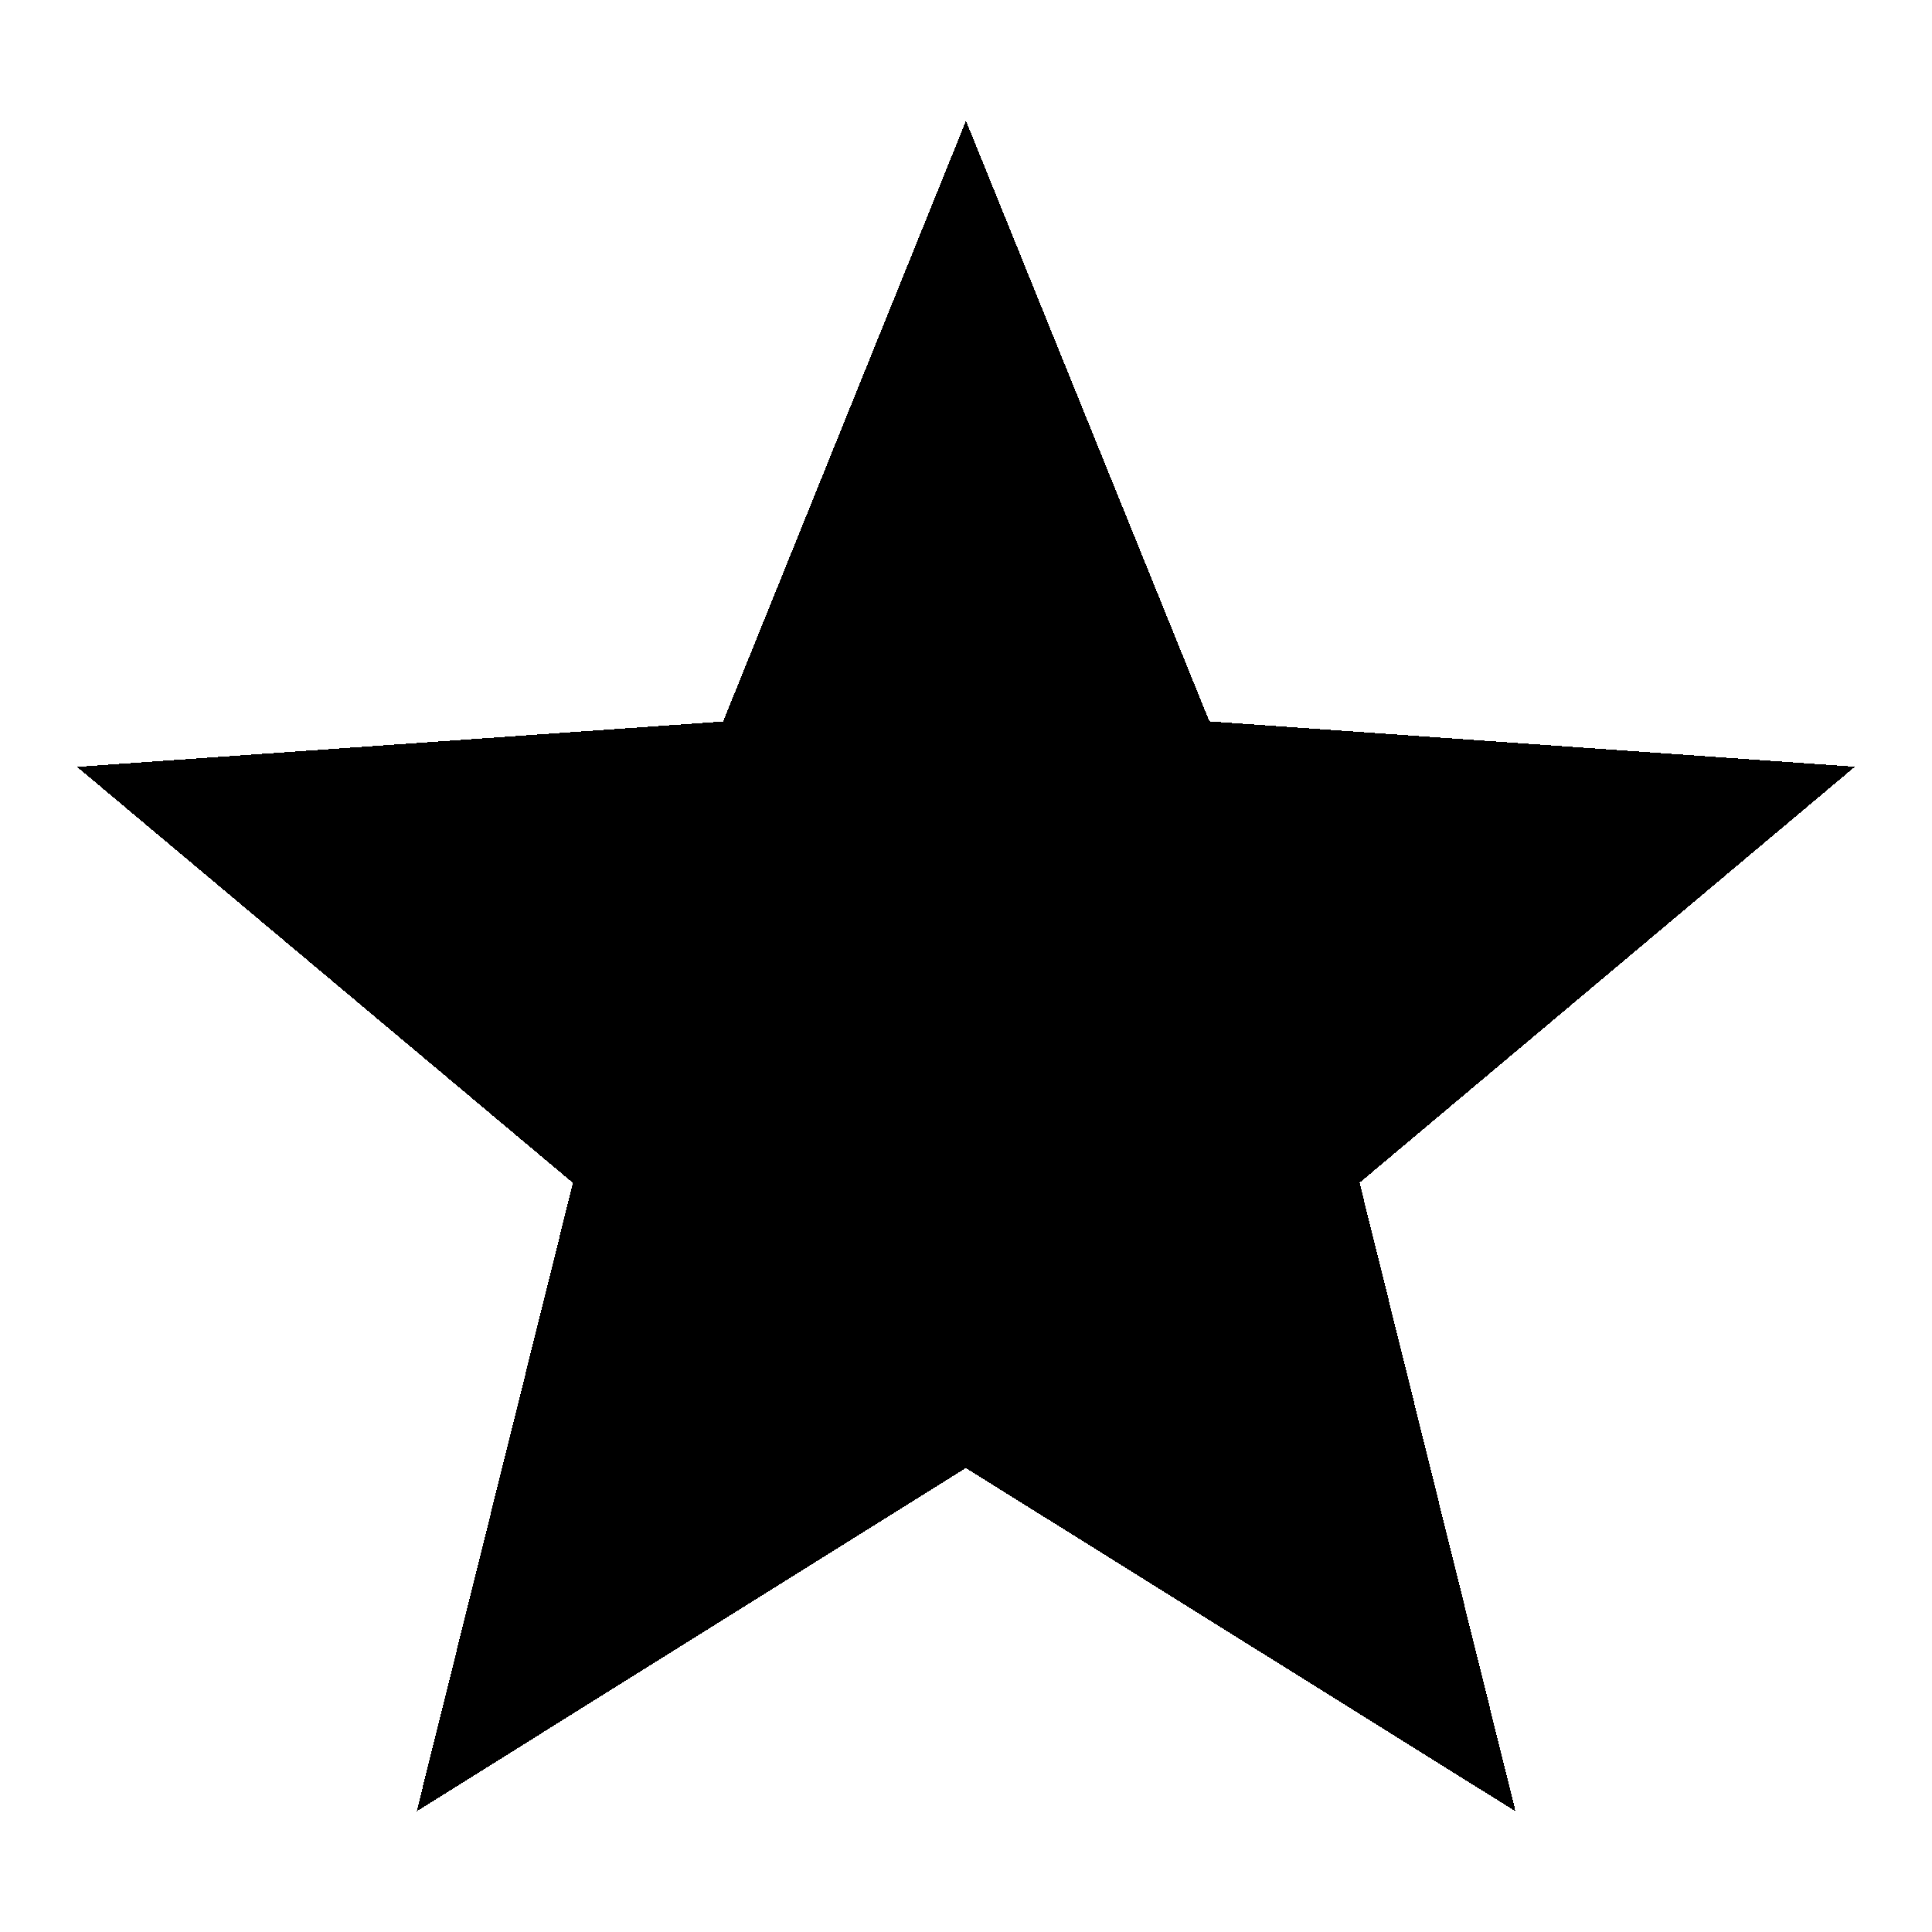
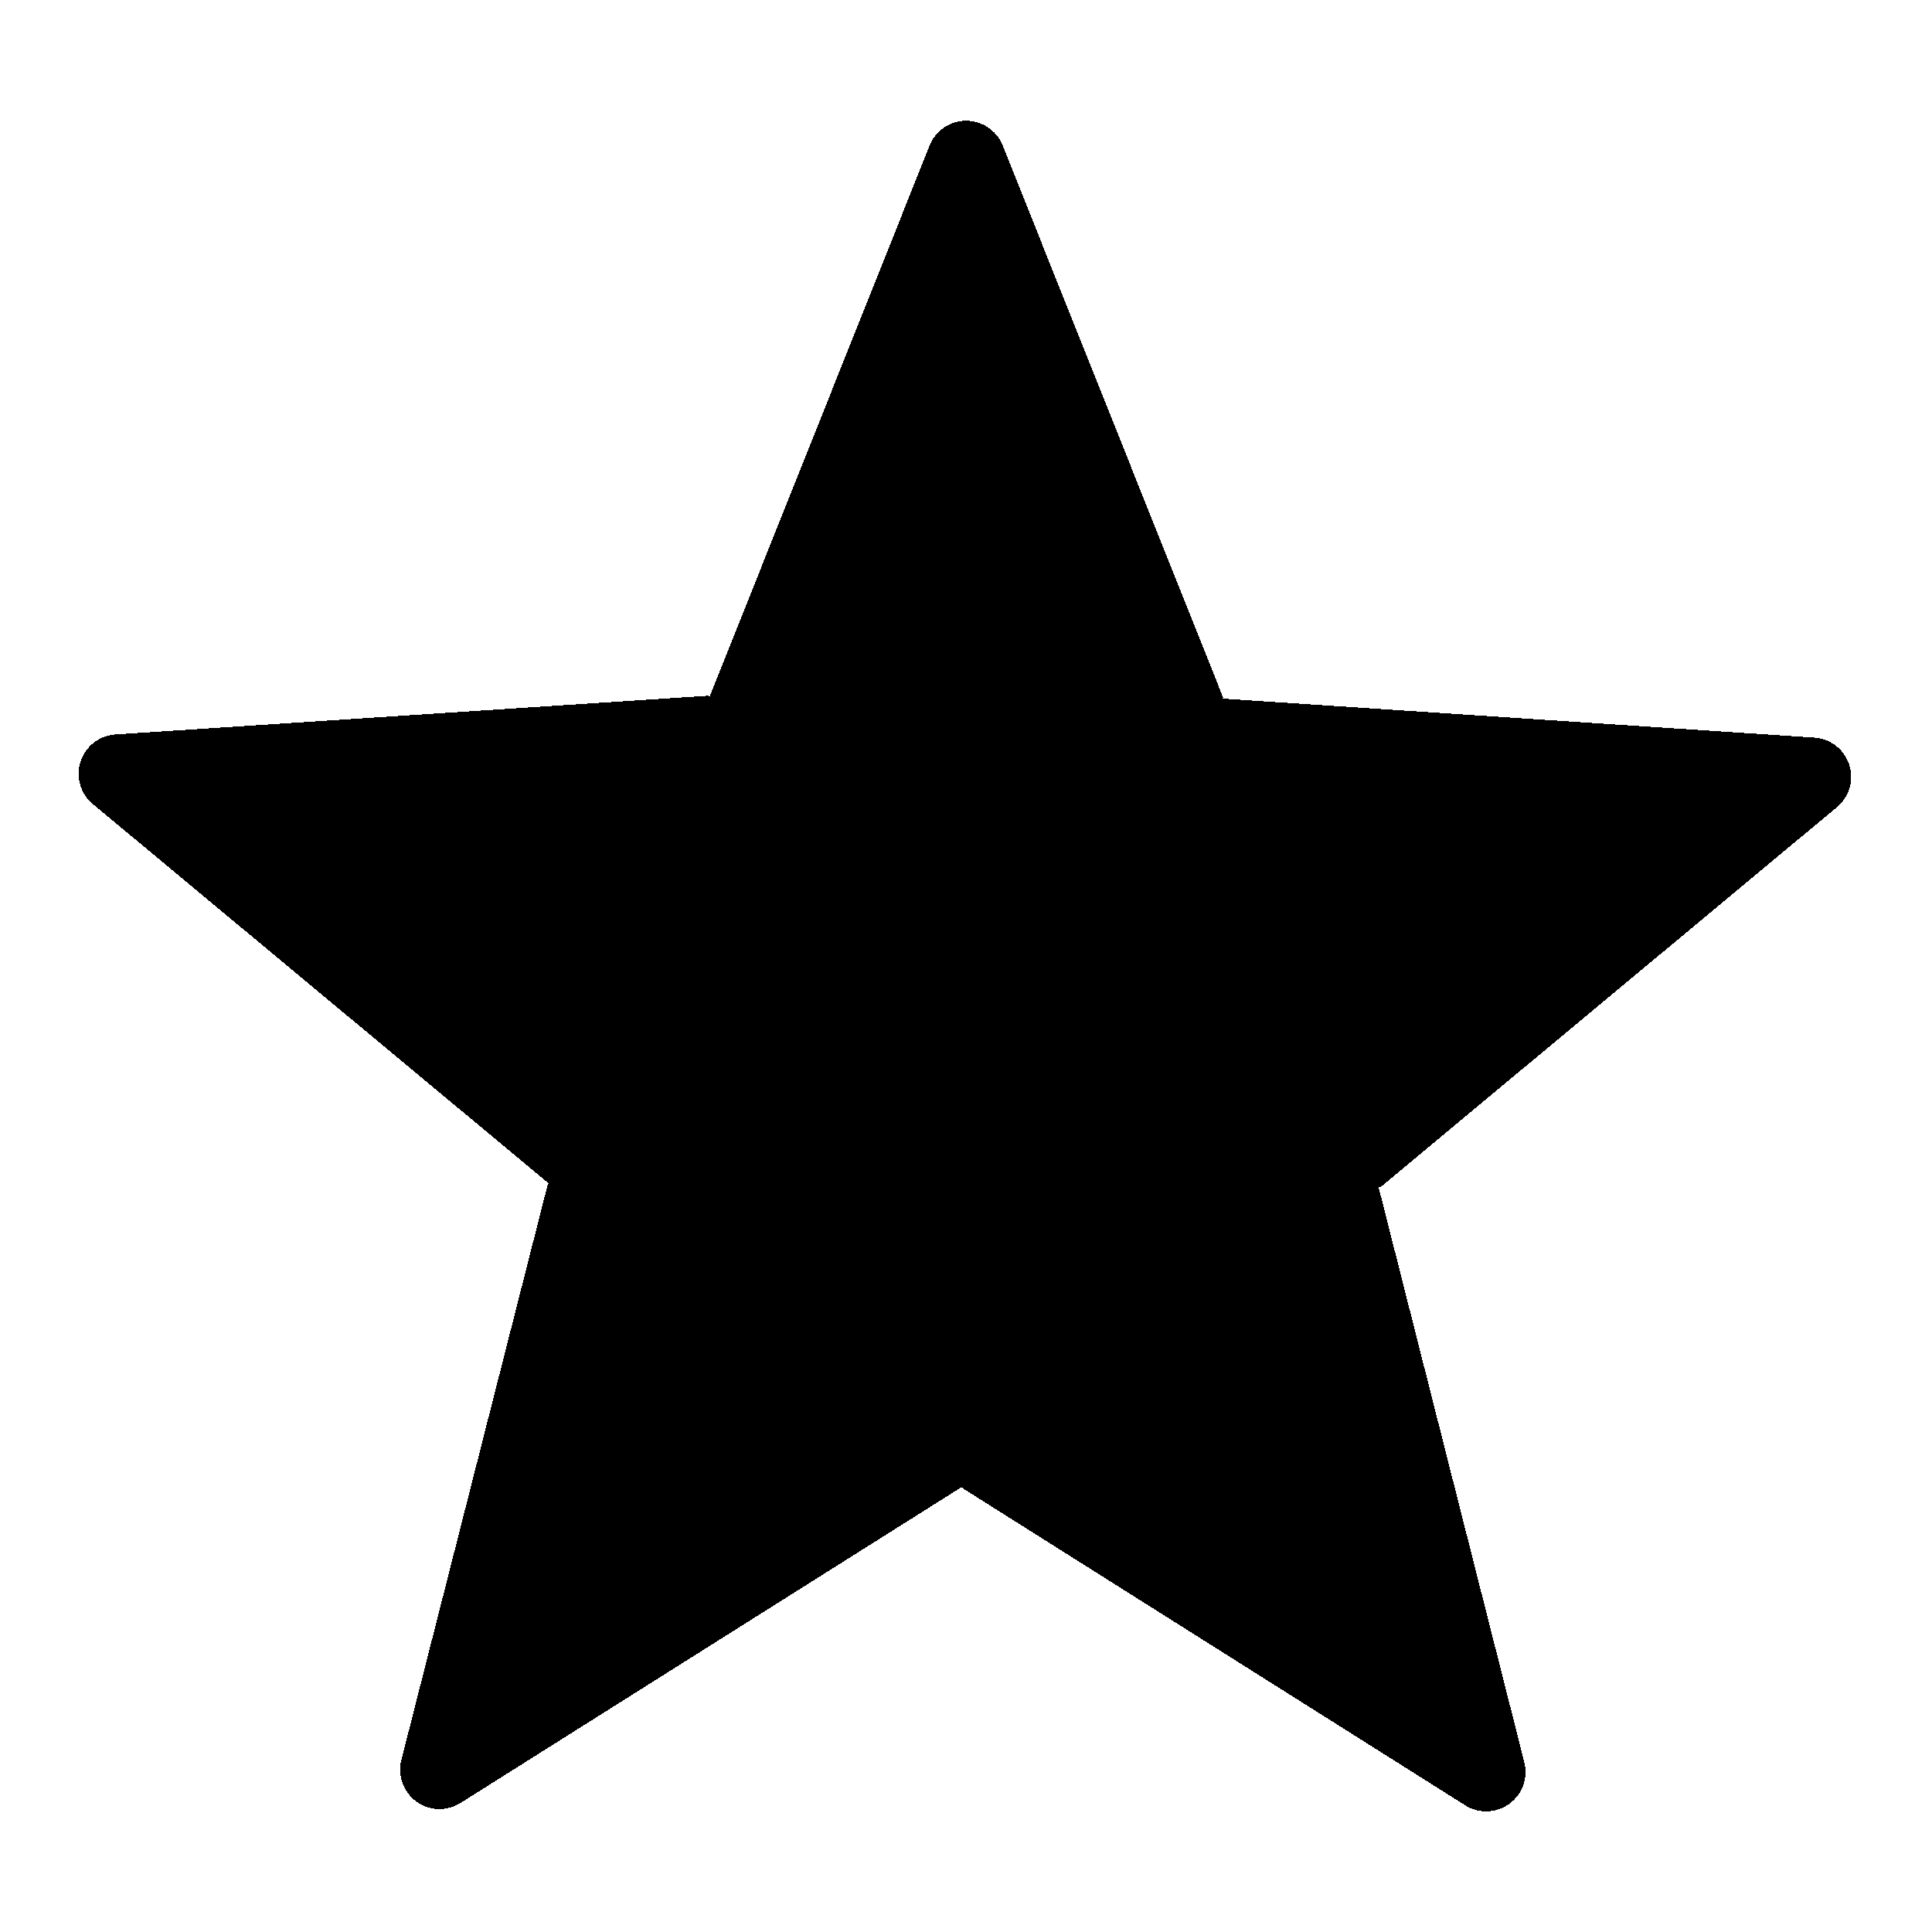
<svg xmlns="http://www.w3.org/2000/svg" xmlns:xlink="http://www.w3.org/1999/xlink" width="16" height="16" id="svg2" version="1.1" shape-rendering="crispEdges">
  <defs id="defs4">
    <linearGradient id="linearGradient5306">
      <stop style="stop-color:#ffffff;stop-opacity:0.099;" offset="0" id="stop5308" />
      <stop style="stop-color:#ffffff;stop-opacity:0;" offset="1" id="stop5310" />
    </linearGradient>
    <linearGradient id="linearGradient5290">
      <stop style="stop-color:#00ffff;stop-opacity:0.098;" offset="0" id="stop5292" />
      <stop id="stop6740" offset="0.5" style="stop-color:#00ff7f;stop-opacity:0.047;" />
      <stop style="stop-color:#00ff00;stop-opacity:0;" offset="1" id="stop5294" />
    </linearGradient>
    <linearGradient id="linearGradient5188">
      <stop style="stop-color:#64b5f6;stop-opacity:0.247;" offset="0" id="stop5198" />
      <stop style="stop-color:#64b5f6;stop-opacity:0;" offset="1" id="stop5192" />
    </linearGradient>
    <linearGradient id="linearGradient3975">
      <stop style="stop-color:#ff5555;stop-opacity:1;" offset="0" id="stop3977" />
    </linearGradient>
    <linearGradient id="linearGradient3969">
      <stop style="stop-color:#87cdde;stop-opacity:1;" offset="0" id="stop3971" />
    </linearGradient>
    <filter id="filter3945" x="0" y="6" width="1.2" style="color-interpolation-filters:sRGB">
      <feDiffuseLighting id="feDiffuseLighting3947" lighting-color="#fdfdfd" surfaceScale="121.495" diffuseConstant="28.448" />
    </filter>
    <filter id="filter3979" style="color-interpolation-filters:sRGB">
      <feFlood flood-opacity="0.2" flood-color="rgb(0,0,0)" result="flood" id="feFlood3981" />
      <feComposite in="flood" in2="SourceGraphic" operator="in" result="composite1" id="feComposite3983" />
      <feGaussianBlur stdDeviation="6" result="blur" id="feGaussianBlur3985" />
      <feOffset dx="0" dy="6" result="offset" id="feOffset3987" />
      <feComposite in="SourceGraphic" in2="offset" operator="over" result="fbSourceGraphic" id="feComposite3989" />
      <feColorMatrix result="fbSourceGraphicAlpha" in="fbSourceGraphic" values="0 0 0 -1 0 0 0 0 -1 0 0 0 0 -1 0 0 0 0 1 0" id="feColorMatrix3991" />
      <feFlood id="feFlood3993" flood-opacity="0.2" flood-color="rgb(0,0,0)" result="flood" in="fbSourceGraphic" />
      <feComposite id="feComposite3995" in2="fbSourceGraphic" in="flood" operator="in" result="composite1" />
      <feGaussianBlur id="feGaussianBlur3997" stdDeviation="6" result="blur" />
      <feOffset id="feOffset3999" dx="0" dy="6" result="offset" />
      <feComposite id="feComposite4001" in2="offset" in="fbSourceGraphic" operator="over" result="composite2" />
    </filter>
    <filter style="color-interpolation-filters:sRGB" id="filter3876">
      <feFlood flood-opacity="0.2" flood-color="rgb(0,0,0)" result="flood" id="feFlood3878" />
      <feComposite in="flood" in2="SourceGraphic" operator="in" result="composite1" id="feComposite3880" />
      <feGaussianBlur stdDeviation="6" result="blur" id="feGaussianBlur3882" />
      <feOffset dx="0" dy="6" result="offset" id="feOffset3884" />
      <feComposite in="SourceGraphic" in2="offset" operator="over" result="fbSourceGraphic" id="feComposite3886" />
      <feColorMatrix result="fbSourceGraphicAlpha" in="fbSourceGraphic" values="0 0 0 -1 0 0 0 0 -1 0 0 0 0 -1 0 0 0 0 1 0" id="feColorMatrix3888" />
      <feFlood id="feFlood3890" flood-opacity="0.397" flood-color="rgb(0,0,0)" result="flood" in="fbSourceGraphic" />
      <feComposite id="feComposite3892" in2="fbSourceGraphic" in="flood" operator="in" result="composite1" />
      <feGaussianBlur id="feGaussianBlur3894" stdDeviation="19.2" result="blur" />
      <feOffset id="feOffset3896" dx="0" dy="6" result="offset" />
      <feComposite id="feComposite3898" in2="offset" in="fbSourceGraphic" operator="over" result="fbSourceGraphic" />
      <feColorMatrix result="fbSourceGraphicAlpha" in="fbSourceGraphic" values="0 0 0 -1 0 0 0 0 -1 0 0 0 0 -1 0 0 0 0 1 0" id="feColorMatrix3900" />
      <feFlood id="feFlood3902" flood-opacity="0.8" flood-color="rgb(0,0,0)" result="flood" in="fbSourceGraphic" />
      <feComposite id="feComposite3904" in2="fbSourceGraphic" in="flood" operator="in" result="composite1" />
      <feGaussianBlur id="feGaussianBlur3906" stdDeviation="19.2" result="blur" />
      <feOffset id="feOffset3908" dx="0" dy="6" result="offset" />
      <feComposite id="feComposite3910" in2="offset" in="fbSourceGraphic" operator="over" result="fbSourceGraphic" />
      <feColorMatrix result="fbSourceGraphicAlpha" in="fbSourceGraphic" values="0 0 0 -1 0 0 0 0 -1 0 0 0 0 -1 0 0 0 0 1 0" id="feColorMatrix3912" />
      <feFlood id="feFlood3914" flood-opacity="0.8" flood-color="rgb(0,0,0)" result="flood" in="fbSourceGraphic" />
      <feComposite id="feComposite3916" in2="fbSourceGraphic" in="flood" operator="in" result="composite1" />
      <feGaussianBlur id="feGaussianBlur3918" stdDeviation="26.1" result="blur" />
      <feOffset id="feOffset3920" dx="0" dy="6" result="offset" />
      <feComposite id="feComposite3922" in2="offset" in="fbSourceGraphic" operator="over" result="fbSourceGraphic" />
      <feColorMatrix result="fbSourceGraphicAlpha" in="fbSourceGraphic" values="0 0 0 -1 0 0 0 0 -1 0 0 0 0 -1 0 0 0 0 1 0" id="feColorMatrix3924" />
      <feFlood id="feFlood3926" flood-opacity="0.8" flood-color="rgb(0,0,0)" result="flood" in="fbSourceGraphic" />
      <feComposite id="feComposite3928" in2="fbSourceGraphic" in="flood" operator="in" result="composite1" />
      <feGaussianBlur id="feGaussianBlur3930" stdDeviation="35.7" result="blur" />
      <feOffset id="feOffset3932" dx="0" dy="6" result="offset" />
      <feComposite id="feComposite3934" in2="offset" in="fbSourceGraphic" operator="over" result="fbSourceGraphic" />
      <feColorMatrix result="fbSourceGraphicAlpha" in="fbSourceGraphic" values="0 0 0 -1 0 0 0 0 -1 0 0 0 0 -1 0 0 0 0 1 0" id="feColorMatrix3936" />
      <feFlood id="feFlood3938" flood-opacity="0.8" flood-color="rgb(0,0,0)" result="flood" in="fbSourceGraphic" />
      <feComposite id="feComposite3940" in2="fbSourceGraphic" in="flood" operator="in" result="composite1" />
      <feGaussianBlur id="feGaussianBlur3942" stdDeviation="6" result="blur" />
      <feOffset id="feOffset3944" dx="0" dy="6" result="offset" />
      <feComposite id="feComposite3946" in2="offset" in="fbSourceGraphic" operator="over" result="fbSourceGraphic" />
      <feColorMatrix result="fbSourceGraphicAlpha" in="fbSourceGraphic" values="0 0 0 -1 0 0 0 0 -1 0 0 0 0 -1 0 0 0 0 1 0" id="feColorMatrix3948" />
      <feFlood id="feFlood3950" flood-opacity="0.8" flood-color="rgb(0,0,0)" result="flood" in="fbSourceGraphic" />
      <feComposite id="feComposite3952" in2="fbSourceGraphic" in="flood" operator="in" result="composite1" />
      <feGaussianBlur id="feGaussianBlur3954" stdDeviation="21.7" result="blur" />
      <feOffset id="feOffset3956" dx="0" dy="6" result="offset" />
      <feComposite id="feComposite3958" in2="offset" in="fbSourceGraphic" operator="over" result="fbSourceGraphic" />
      <feColorMatrix result="fbSourceGraphicAlpha" in="fbSourceGraphic" values="0 0 0 -1 0 0 0 0 -1 0 0 0 0 -1 0 0 0 0 1 0" id="feColorMatrix3960" />
      <feFlood id="feFlood3962" flood-opacity="0.8" flood-color="rgb(0,0,0)" result="flood" in="fbSourceGraphic" />
      <feComposite id="feComposite3964" in2="fbSourceGraphic" in="flood" operator="in" result="composite1" />
      <feGaussianBlur id="feGaussianBlur3966" stdDeviation="21.7" result="blur" />
      <feOffset id="feOffset3968" dx="0" dy="1.9" result="offset" />
      <feComposite id="feComposite3970" in2="offset" in="fbSourceGraphic" operator="over" result="fbSourceGraphic" />
      <feColorMatrix result="fbSourceGraphicAlpha" in="fbSourceGraphic" values="0 0 0 -1 0 0 0 0 -1 0 0 0 0 -1 0 0 0 0 1 0" id="feColorMatrix3972" />
      <feFlood id="feFlood3974" flood-opacity="0.8" flood-color="rgb(0,0,0)" result="flood" in="fbSourceGraphic" />
      <feComposite id="feComposite3976" in2="fbSourceGraphic" in="flood" operator="in" result="composite1" />
      <feGaussianBlur id="feGaussianBlur3978" stdDeviation="21.7" result="blur" />
      <feOffset id="feOffset3980" dx="3.6" dy="1.9" result="offset" />
      <feComposite id="feComposite3982" in2="offset" in="fbSourceGraphic" operator="over" result="fbSourceGraphic" />
      <feColorMatrix result="fbSourceGraphicAlpha" in="fbSourceGraphic" values="0 0 0 -1 0 0 0 0 -1 0 0 0 0 -1 0 0 0 0 1 0" id="feColorMatrix3984" />
      <feFlood id="feFlood3986" flood-opacity="0.8" flood-color="rgb(0,0,0)" result="flood" in="fbSourceGraphic" />
      <feComposite id="feComposite3988" in2="fbSourceGraphic" in="flood" operator="in" result="composite1" />
      <feGaussianBlur id="feGaussianBlur3990" stdDeviation="21.7" result="blur" />
      <feOffset id="feOffset3992" dx="9.6" dy="1.9" result="offset" />
      <feComposite id="feComposite3994" in2="offset" in="fbSourceGraphic" operator="over" result="fbSourceGraphic" />
      <feColorMatrix result="fbSourceGraphicAlpha" in="fbSourceGraphic" values="0 0 0 -1 0 0 0 0 -1 0 0 0 0 -1 0 0 0 0 1 0" id="feColorMatrix3996" />
      <feFlood id="feFlood3998" flood-opacity="0.8" flood-color="rgb(0,0,0)" result="flood" in="fbSourceGraphic" />
      <feComposite id="feComposite4000" in2="fbSourceGraphic" in="flood" operator="in" result="composite1" />
      <feGaussianBlur id="feGaussianBlur4002" stdDeviation="21.7" result="blur" />
      <feOffset id="feOffset4004" dx="1.2" dy="1.9" result="offset" />
      <feComposite id="feComposite4006" in2="offset" in="fbSourceGraphic" operator="over" result="fbSourceGraphic" />
      <feColorMatrix result="fbSourceGraphicAlpha" in="fbSourceGraphic" values="0 0 0 -1 0 0 0 0 -1 0 0 0 0 -1 0 0 0 0 1 0" id="feColorMatrix4008" />
      <feFlood id="feFlood4010" flood-opacity="0.8" flood-color="rgb(0,0,0)" result="flood" in="fbSourceGraphic" />
      <feComposite id="feComposite4012" in2="fbSourceGraphic" in="flood" operator="in" result="composite1" />
      <feGaussianBlur id="feGaussianBlur4014" stdDeviation="21.7" result="blur" />
      <feOffset id="feOffset4016" dx="-1.4" dy="1.9" result="offset" />
      <feComposite id="feComposite4018" in2="offset" in="fbSourceGraphic" operator="over" result="fbSourceGraphic" />
      <feColorMatrix result="fbSourceGraphicAlpha" in="fbSourceGraphic" values="0 0 0 -1 0 0 0 0 -1 0 0 0 0 -1 0 0 0 0 1 0" id="feColorMatrix4020" />
      <feFlood id="feFlood4022" flood-opacity="0.8" flood-color="rgb(0,0,0)" result="flood" in="fbSourceGraphic" />
      <feComposite id="feComposite4024" in2="fbSourceGraphic" in="flood" operator="in" result="composite1" />
      <feGaussianBlur id="feGaussianBlur4026" stdDeviation="21.7" result="blur" />
      <feOffset id="feOffset4028" dx="0.3" dy="1.9" result="offset" />
      <feComposite id="feComposite4030" in2="offset" in="fbSourceGraphic" operator="over" result="fbSourceGraphic" />
      <feColorMatrix result="fbSourceGraphicAlpha" in="fbSourceGraphic" values="0 0 0 -1 0 0 0 0 -1 0 0 0 0 -1 0 0 0 0 1 0" id="feColorMatrix4032" />
      <feFlood id="feFlood4034" flood-opacity="0.8" flood-color="rgb(0,0,0)" result="flood" in="fbSourceGraphic" />
      <feComposite id="feComposite4036" in2="fbSourceGraphic" in="flood" operator="in" result="composite1" />
      <feGaussianBlur id="feGaussianBlur4038" stdDeviation="21.7" result="blur" />
      <feOffset id="feOffset4040" dx="-8.04912e-16" dy="1.9" result="offset" />
      <feComposite id="feComposite4042" in2="offset" in="fbSourceGraphic" operator="over" result="fbSourceGraphic" />
      <feColorMatrix result="fbSourceGraphicAlpha" in="fbSourceGraphic" values="0 0 0 -1 0 0 0 0 -1 0 0 0 0 -1 0 0 0 0 1 0" id="feColorMatrix4044" />
      <feFlood id="feFlood4046" flood-opacity="0.8" flood-color="rgb(0,0,0)" result="flood" in="fbSourceGraphic" />
      <feComposite id="feComposite4048" in2="fbSourceGraphic" in="flood" operator="in" result="composite1" />
      <feGaussianBlur id="feGaussianBlur4050" stdDeviation="21.7" result="blur" />
      <feOffset id="feOffset4052" dx="-8.04912e-16" dy="3.6" result="offset" />
      <feComposite id="feComposite4054" in2="offset" in="fbSourceGraphic" operator="over" result="fbSourceGraphic" />
      <feColorMatrix result="fbSourceGraphicAlpha" in="fbSourceGraphic" values="0 0 0 -1 0 0 0 0 -1 0 0 0 0 -1 0 0 0 0 1 0" id="feColorMatrix4056" />
      <feFlood id="feFlood4058" flood-opacity="0.8" flood-color="rgb(0,0,0)" result="flood" in="fbSourceGraphic" />
      <feComposite id="feComposite4060" in2="fbSourceGraphic" in="flood" operator="in" result="composite1" />
      <feGaussianBlur id="feGaussianBlur4062" stdDeviation="6" result="blur" />
      <feOffset id="feOffset4064" dx="-8.04912e-16" dy="3.6" result="offset" />
      <feComposite id="feComposite4066" in2="offset" in="fbSourceGraphic" operator="over" result="fbSourceGraphic" />
      <feColorMatrix result="fbSourceGraphicAlpha" in="fbSourceGraphic" values="0 0 0 -1 0 0 0 0 -1 0 0 0 0 -1 0 0 0 0 1 0" id="feColorMatrix4080" />
      <feFlood id="feFlood4082" flood-opacity="0.8" flood-color="rgb(0,0,0)" result="flood" in="fbSourceGraphic" />
      <feComposite id="feComposite4084" in2="fbSourceGraphic" in="flood" operator="in" result="composite1" />
      <feGaussianBlur id="feGaussianBlur4086" stdDeviation="6" result="blur" />
      <feOffset id="feOffset4088" dx="-8.04912e-16" dy="3.6" result="offset" />
      <feComposite id="feComposite4090" in2="offset" in="fbSourceGraphic" operator="over" result="fbSourceGraphic" />
      <feColorMatrix result="fbSourceGraphicAlpha" in="fbSourceGraphic" values="0 0 0 -1 0 0 0 0 -1 0 0 0 0 -1 0 0 0 0 1 0" id="feColorMatrix4092" />
      <feFlood id="feFlood4094" flood-opacity="0.8" flood-color="rgb(0,0,0)" result="flood" in="fbSourceGraphic" />
      <feComposite id="feComposite4096" in2="fbSourceGraphic" in="flood" operator="in" result="composite1" />
      <feGaussianBlur id="feGaussianBlur4098" stdDeviation="6" result="blur" />
      <feOffset id="feOffset4100" dx="-8.04912e-16" dy="7.7" result="offset" />
      <feComposite id="feComposite4102" in2="offset" in="fbSourceGraphic" operator="over" result="fbSourceGraphic" />
      <feColorMatrix result="fbSourceGraphicAlpha" in="fbSourceGraphic" values="0 0 0 -1 0 0 0 0 -1 0 0 0 0 -1 0 0 0 0 1 0" id="feColorMatrix4104" />
      <feFlood id="feFlood4106" flood-opacity="0.8" flood-color="rgb(0,0,0)" result="flood" in="fbSourceGraphic" />
      <feComposite id="feComposite4108" in2="fbSourceGraphic" in="flood" operator="in" result="composite1" />
      <feGaussianBlur id="feGaussianBlur4110" stdDeviation="6" result="blur" />
      <feOffset id="feOffset4112" dx="-8.04912e-16" dy="11.6" result="offset" />
      <feComposite id="feComposite4114" in2="offset" in="fbSourceGraphic" operator="over" result="fbSourceGraphic" />
      <feColorMatrix result="fbSourceGraphicAlpha" in="fbSourceGraphic" values="0 0 0 -1 0 0 0 0 -1 0 0 0 0 -1 0 0 0 0 1 0" id="feColorMatrix4116" />
      <feFlood id="feFlood4118" flood-opacity="0.5" flood-color="rgb(0,0,0)" result="flood" in="fbSourceGraphic" />
      <feComposite id="feComposite4120" in2="fbSourceGraphic" in="flood" operator="in" result="composite1" />
      <feGaussianBlur id="feGaussianBlur4122" stdDeviation="6" result="blur" />
      <feOffset id="feOffset4124" dx="-8.04912e-16" dy="11.6" result="offset" />
      <feComposite id="feComposite4126" in2="offset" in="fbSourceGraphic" operator="over" result="fbSourceGraphic" />
      <feColorMatrix result="fbSourceGraphicAlpha" in="fbSourceGraphic" values="0 0 0 -1 0 0 0 0 -1 0 0 0 0 -1 0 0 0 0 1 0" id="feColorMatrix4128" />
      <feFlood id="feFlood4130" flood-opacity="0.3" flood-color="rgb(0,0,0)" result="flood" in="fbSourceGraphic" />
      <feComposite id="feComposite4132" in2="fbSourceGraphic" in="flood" operator="in" result="composite1" />
      <feGaussianBlur id="feGaussianBlur4134" stdDeviation="6" result="blur" />
      <feOffset id="feOffset4136" dx="-8.04912e-16" dy="11.6" result="offset" />
      <feComposite id="feComposite4138" in2="offset" in="fbSourceGraphic" operator="over" result="fbSourceGraphic" />
      <feColorMatrix result="fbSourceGraphicAlpha" in="fbSourceGraphic" values="0 0 0 -1 0 0 0 0 -1 0 0 0 0 -1 0 0 0 0 1 0" id="feColorMatrix4140" />
      <feFlood id="feFlood4142" flood-opacity="0.2" flood-color="rgb(0,0,0)" result="flood" in="fbSourceGraphic" />
      <feComposite id="feComposite4144" in2="fbSourceGraphic" in="flood" operator="in" result="composite1" />
      <feGaussianBlur id="feGaussianBlur4146" stdDeviation="6" result="blur" />
      <feOffset id="feOffset4148" dx="-8.04912e-16" dy="11.6" result="offset" />
      <feComposite id="feComposite4150" in2="offset" in="fbSourceGraphic" operator="over" result="fbSourceGraphic" />
      <feColorMatrix result="fbSourceGraphicAlpha" in="fbSourceGraphic" values="0 0 0 -1 0 0 0 0 -1 0 0 0 0 -1 0 0 0 0 1 0" id="feColorMatrix4152" />
      <feFlood id="feFlood4154" flood-opacity="0.2" flood-color="rgb(0,0,0)" result="flood" in="fbSourceGraphic" />
      <feComposite id="feComposite4156" in2="fbSourceGraphic" in="flood" operator="in" result="composite1" />
      <feGaussianBlur id="feGaussianBlur4158" stdDeviation="6" result="blur" />
      <feOffset id="feOffset4160" dx="-8.04912e-16" dy="11.6" result="offset" />
      <feComposite id="feComposite4162" in2="offset" in="fbSourceGraphic" operator="over" result="fbSourceGraphic" />
      <feColorMatrix result="fbSourceGraphicAlpha" in="fbSourceGraphic" values="0 0 0 -1 0 0 0 0 -1 0 0 0 0 -1 0 0 0 0 1 0" id="feColorMatrix4164" />
      <feFlood id="feFlood4166" flood-opacity="0.2" flood-color="rgb(0,0,0)" result="flood" in="fbSourceGraphic" />
      <feComposite id="feComposite4168" in2="fbSourceGraphic" in="flood" operator="in" result="composite1" />
      <feGaussianBlur id="feGaussianBlur4170" stdDeviation="6" result="blur" />
      <feOffset id="feOffset4172" dx="-8.04912e-16" dy="6" result="offset" />
      <feComposite id="feComposite4174" in2="offset" in="fbSourceGraphic" operator="over" result="composite2" />
    </filter>
    <filter id="filter4522" style="color-interpolation-filters:sRGB">
      <feGaussianBlur stdDeviation="3" id="feGaussianBlur4524" />
      <feColorMatrix result="fbSourceGraphic" values="1 0 0 0 0 0 1 0 0 0 0 0 1 0 0 0 0 0 6 -2.5 " id="feColorMatrix4526" />
    </filter>
    <filter id="filter4576" style="color-interpolation-filters:sRGB">
      <feGaussianBlur stdDeviation="3" id="feGaussianBlur4578" />
      <feColorMatrix result="fbSourceGraphic" values="1 0 0 0 0 0 1 0 0 0 0 0 1 0 0 0 0 0 6 -2.5 " id="feColorMatrix4580" />
    </filter>
    <filter id="filter4576-0" style="color-interpolation-filters:sRGB">
      <feGaussianBlur stdDeviation="3" id="feGaussianBlur4578-8" />
      <feColorMatrix result="fbSourceGraphic" values="1 0 0 0 0 0 1 0 0 0 0 0 1 0 0 0 0 0 6 -2.5 " id="feColorMatrix4580-0" />
    </filter>
    <filter id="filter4576-0-0" style="color-interpolation-filters:sRGB">
      <feGaussianBlur stdDeviation="3" id="feGaussianBlur4578-8-5" />
      <feColorMatrix result="fbSourceGraphic" values="1 0 0 0 0 0 1 0 0 0 0 0 1 0 0 0 0 0 6 -2.5 " id="feColorMatrix4580-0-2" />
    </filter>
    <filter id="filter4576-0-0-4" style="color-interpolation-filters:sRGB">
      <feGaussianBlur stdDeviation="3" id="feGaussianBlur4578-8-5-2" />
      <feColorMatrix result="fbSourceGraphic" values="1 0 0 0 0 0 1 0 0 0 0 0 1 0 0 0 0 0 6 -2.5 " id="feColorMatrix4580-0-2-7" />
    </filter>
    <radialGradient xlink:href="#linearGradient5306" id="radialGradient5296" cx="9" cy="1032.112" fx="9" fy="1032.112" r="10.125" gradientUnits="userSpaceOnUse" gradientTransform="matrix(1.944444,0,0,1.944447,-13.5625,-977.5881)" />
    <linearGradient xlink:href="#linearGradient5306" id="linearGradient5312" x1="-15.75" y1="1029.3" x2="23.625" y2="1029.3" gradientUnits="userSpaceOnUse" />
    <linearGradient id="linearGradient3783-1">
      <stop id="stop3785-2" offset="0" style="stop-color:#1e94d3;stop-opacity:1;" />
      <stop style="stop-color:#1e94d3;stop-opacity:1;" offset="1" id="stop3803-6" />
    </linearGradient>
    <linearGradient gradientUnits="userSpaceOnUse" y2="50" x2="30" y1="90" x1="-10" id="linearGradient3827-7" xlink:href="#linearGradient3783-1" />
    <linearGradient gradientUnits="userSpaceOnUse" y2="50" x2="30" y1="90" x1="-10" id="linearGradient3827" xlink:href="#linearGradient3783" />
    <linearGradient id="linearGradient3783">
      <stop id="stop3785" offset="0" style="stop-color:#1e94d3;stop-opacity:1;" />
      <stop style="stop-color:#1e94d3;stop-opacity:1;" offset="1" id="stop3803" />
    </linearGradient>
    <linearGradient id="linearGradient3821">
      <stop id="stop3823" offset="0" style="stop-color:#37aee2;stop-opacity:1;" />
      <stop id="stop3825" offset="1" style="stop-color:#1e96c8;stop-opacity:1;" />
    </linearGradient>
    <linearGradient id="linearGradient3829">
      <stop style="stop-color:#1f96d4;stop-opacity:1;" offset="0" id="stop3831" />
      <stop style="stop-color:#37aee2;stop-opacity:1;" offset="1" id="stop3833" />
    </linearGradient>
    <linearGradient id="linearGradient3877">
      <stop id="stop3879" offset="0" style="stop-color:#eff7fc;stop-opacity:1;" />
      <stop id="stop3881" offset="1" style="stop-color:#ffffff;stop-opacity:1;" />
    </linearGradient>
    <linearGradient id="linearGradient3689">
      <stop id="stop3691" offset="0" style="stop-color:#f68000;stop-opacity:1;" />
      <stop id="stop3693" offset="1" style="stop-color:#fd9800;stop-opacity:1;" />
    </linearGradient>
    <linearGradient id="linearGradient3675">
      <stop id="stop3677" offset="0" style="stop-color:#ffb900;stop-opacity:1;" />
      <stop id="stop3679" offset="1" style="stop-color:#ffd76b;stop-opacity:1;" />
    </linearGradient>
    <linearGradient y2="463.262" x2="412.23" y1="461.921" x1="-113.893" gradientUnits="userSpaceOnUse" id="linearGradient3840" xlink:href="#linearGradient3675" />
    <linearGradient id="linearGradient3634">
      <stop style="stop-color:#7a8288;stop-opacity:1;" offset="0" id="stop3636" />
      <stop id="stop3638" offset="0.076" style="stop-color:#9fa3a7;stop-opacity:1;" />
      <stop style="stop-color:#7d858b;stop-opacity:1;" offset="1" id="stop3640" />
    </linearGradient>
    <linearGradient y2="12.703" x2="151.346" y1="-0.642" x1="107.209" gradientTransform="matrix(0.2822222,0,0,0.2822222,-0.1398399,-0.01181449)" gradientUnits="userSpaceOnUse" id="linearGradient3838" xlink:href="#linearGradient3634" />
    <linearGradient id="linearGradient3712">
      <stop id="stop3714" offset="0" style="stop-color:#a1abb2;stop-opacity:1;" />
      <stop style="stop-color:#eaeced;stop-opacity:1;" offset="0.148" id="stop3720" />
      <stop id="stop3716" offset="1" style="stop-color:#c6ccd0;stop-opacity:1;" />
    </linearGradient>
    <linearGradient y2="27.389" x2="164.759" y1="12.641" x1="104.886" gradientUnits="userSpaceOnUse" id="linearGradient3836" xlink:href="#linearGradient3712" />
    <linearGradient id="linearGradient3702">
      <stop id="stop3704" offset="0" style="stop-color:#7a8288;stop-opacity:1;" />
      <stop style="stop-color:#9fa3a7;stop-opacity:1;" offset="0.529" id="stop3710" />
      <stop id="stop3706" offset="1" style="stop-color:#7d858b;stop-opacity:1;" />
    </linearGradient>
    <linearGradient y2="268.415" x2="334.031" y1="252.484" x1="18.875" gradientUnits="userSpaceOnUse" id="linearGradient3834" xlink:href="#linearGradient3702" />
    <linearGradient id="linearGradient3626">
      <stop style="stop-color:#a1abb2;stop-opacity:1;" offset="0" id="stop3628" />
      <stop id="stop3630" offset="0.083" style="stop-color:#eaeced;stop-opacity:1;" />
      <stop style="stop-color:#c6ccd0;stop-opacity:1;" offset="1" id="stop3632" />
    </linearGradient>
    <linearGradient y2="290.7" x2="278.432" y1="228.6" x1="44.104" gradientUnits="userSpaceOnUse" id="linearGradient3832" xlink:href="#linearGradient3626" />
    <linearGradient id="linearGradient3646">
      <stop id="stop3648" offset="0" style="stop-color:#f48200;stop-opacity:0;" />
      <stop style="stop-color:#f48200;stop-opacity:0.728;" offset="0.589" id="stop3654" />
      <stop id="stop3658" offset="0.816" style="stop-color:#cc5f00;stop-opacity:1;" />
      <stop id="stop3650" offset="1" style="stop-color:#a43d00;stop-opacity:1;" />
    </linearGradient>
    <linearGradient y2="55.356" x2="261.622" y1="70.105" x1="115.202" gradientUnits="userSpaceOnUse" id="linearGradient3830" xlink:href="#linearGradient3646" />
    <linearGradient id="linearGradient3668">
      <stop style="stop-color:#9b4400;stop-opacity:1;" offset="0" id="stop3670" />
      <stop style="stop-color:#e56300;stop-opacity:1;" offset="1" id="stop3672" />
    </linearGradient>
    <linearGradient y2="108.988" x2="93.522" y1="102.284" x1="64.751" gradientUnits="userSpaceOnUse" id="linearGradient3828" xlink:href="#linearGradient3668" />
    <linearGradient id="linearGradient3649">
      <stop id="stop3651" offset="0" style="stop-color:#e26400;stop-opacity:1;" />
      <stop id="stop3653" offset="1" style="stop-color:#ffb900;stop-opacity:1;" />
    </linearGradient>
    <linearGradient y2="125.316" x2="44.376" y1="100.342" x1="40.775" gradientTransform="matrix(1,0,0,1.020233,0,-1.423461)" gradientUnits="userSpaceOnUse" id="linearGradient3826" xlink:href="#linearGradient3649" />
    <linearGradient id="linearGradient3689-2">
      <stop id="stop3691-2" offset="0" style="stop-color:#f68000;stop-opacity:1;" />
      <stop id="stop3693-3" offset="1" style="stop-color:#fd9800;stop-opacity:1;" />
    </linearGradient>
    <linearGradient id="linearGradient3675-8">
      <stop id="stop3677-4" offset="0" style="stop-color:#ffb900;stop-opacity:1;" />
      <stop id="stop3679-7" offset="1" style="stop-color:#ffd76b;stop-opacity:1;" />
    </linearGradient>
    <linearGradient y2="463.262" x2="412.23" y1="461.921" x1="-113.893" gradientUnits="userSpaceOnUse" id="linearGradient3840-4" xlink:href="#linearGradient3675-8" />
    <linearGradient id="linearGradient3634-7">
      <stop style="stop-color:#7a8288;stop-opacity:1;" offset="0" id="stop3636-4" />
      <stop id="stop3638-6" offset="0.076" style="stop-color:#9fa3a7;stop-opacity:1;" />
      <stop style="stop-color:#7d858b;stop-opacity:1;" offset="1" id="stop3640-9" />
    </linearGradient>
    <linearGradient y2="12.703" x2="151.346" y1="-0.642" x1="107.209" gradientTransform="matrix(0.2822222,0,0,0.2822222,-0.1398399,-0.01181449)" gradientUnits="userSpaceOnUse" id="linearGradient3838-1" xlink:href="#linearGradient3634-7" />
    <linearGradient id="linearGradient3712-7">
      <stop id="stop3714-7" offset="0" style="stop-color:#a1abb2;stop-opacity:1;" />
      <stop style="stop-color:#eaeced;stop-opacity:1;" offset="0.148" id="stop3720-2" />
      <stop id="stop3716-3" offset="1" style="stop-color:#c6ccd0;stop-opacity:1;" />
    </linearGradient>
    <linearGradient y2="27.389" x2="164.759" y1="12.641" x1="104.886" gradientUnits="userSpaceOnUse" id="linearGradient3836-7" xlink:href="#linearGradient3712-7" />
    <linearGradient id="linearGradient3702-3">
      <stop id="stop3704-5" offset="0" style="stop-color:#7a8288;stop-opacity:1;" />
      <stop style="stop-color:#9fa3a7;stop-opacity:1;" offset="0.529" id="stop3710-4" />
      <stop id="stop3706-4" offset="1" style="stop-color:#7d858b;stop-opacity:1;" />
    </linearGradient>
    <linearGradient y2="268.415" x2="334.031" y1="252.484" x1="18.875" gradientUnits="userSpaceOnUse" id="linearGradient3834-9" xlink:href="#linearGradient3702-3" />
    <linearGradient id="linearGradient3626-6">
      <stop style="stop-color:#a1abb2;stop-opacity:1;" offset="0" id="stop3628-0" />
      <stop id="stop3630-5" offset="0.083" style="stop-color:#eaeced;stop-opacity:1;" />
      <stop style="stop-color:#c6ccd0;stop-opacity:1;" offset="1" id="stop3632-7" />
    </linearGradient>
    <linearGradient y2="290.7" x2="278.432" y1="228.6" x1="44.104" gradientUnits="userSpaceOnUse" id="linearGradient3832-3" xlink:href="#linearGradient3626-6" />
    <linearGradient id="linearGradient3646-6">
      <stop id="stop3648-6" offset="0" style="stop-color:#f48200;stop-opacity:0;" />
      <stop style="stop-color:#f48200;stop-opacity:0.728;" offset="0.589" id="stop3654-6" />
      <stop id="stop3658-4" offset="0.816" style="stop-color:#cc5f00;stop-opacity:1;" />
      <stop id="stop3650-0" offset="1" style="stop-color:#a43d00;stop-opacity:1;" />
    </linearGradient>
    <linearGradient y2="55.356" x2="261.622" y1="70.105" x1="115.202" gradientUnits="userSpaceOnUse" id="linearGradient3830-6" xlink:href="#linearGradient3646-6" />
    <linearGradient id="linearGradient3668-5">
      <stop style="stop-color:#9b4400;stop-opacity:1;" offset="0" id="stop3670-3" />
      <stop style="stop-color:#e56300;stop-opacity:1;" offset="1" id="stop3672-2" />
    </linearGradient>
    <linearGradient y2="108.988" x2="93.522" y1="102.284" x1="64.751" gradientUnits="userSpaceOnUse" id="linearGradient3828-1" xlink:href="#linearGradient3668-5" />
    <linearGradient id="linearGradient3649-3">
      <stop id="stop3651-9" offset="0" style="stop-color:#e26400;stop-opacity:1;" />
      <stop id="stop3653-7" offset="1" style="stop-color:#ffb900;stop-opacity:1;" />
    </linearGradient>
    <linearGradient y2="125.316" x2="44.376" y1="100.342" x1="40.775" gradientTransform="matrix(1,0,0,1.020233,0,-1.423461)" gradientUnits="userSpaceOnUse" id="linearGradient3826-1" xlink:href="#linearGradient3649-3" />
    <linearGradient id="linearGradient2460" y2="44.984" gradientUnits="userSpaceOnUse" x2="19.36" y1="21.031" x1="19.245">
      <stop id="stop3602" style="stop-color:#fafafa;stop-opacity:1;" offset="0" />
      <stop id="stop3604" style="stop-color:#f0f0f0;stop-opacity:1;" offset="1" />
    </linearGradient>
    <linearGradient xlink:href="#linearGradient2460" id="linearGradient3157" gradientUnits="userSpaceOnUse" gradientTransform="matrix(12.10256,0,0,12.10256,-34.46825,-46.18711)" x1="18.93" y1="6.295" x2="19.36" y2="36.644" />
    <linearGradient id="linearGradient5479-2">
      <stop id="stop5481-7" offset="0" style="stop-color:#be5300;stop-opacity:1;" />
      <stop style="stop-color:#f07300;stop-opacity:1" offset="0.763" id="stop5483-4" />
      <stop id="stop5485-2" offset="1" style="stop-color:#e67700;stop-opacity:1;" />
    </linearGradient>
    <linearGradient y2="134.644" x2="128.507" y1="101.118" x1="4.11" gradientTransform="matrix(1.235159,0,0,1.235159,262.2571,326.9873)" gradientUnits="userSpaceOnUse" id="linearGradient3900" xlink:href="#linearGradient5479-2" />
    <linearGradient id="linearGradient5479-6">
      <stop style="stop-color:#be5300;stop-opacity:1;" offset="0" id="stop5481-6" />
      <stop id="stop5483-0" offset="0.763" style="stop-color:#f07300;stop-opacity:1" />
      <stop style="stop-color:#e67700;stop-opacity:1;" offset="1" id="stop5485-5" />
    </linearGradient>
    <linearGradient xlink:href="#linearGradient5479-6" id="linearGradient5467-1" gradientUnits="userSpaceOnUse" gradientTransform="matrix(1.235159,0,0,1.235159,262.2571,326.9873)" x1="4.11" y1="101.118" x2="128.507" y2="134.644" />
    <linearGradient id="linearGradient5447">
      <stop id="stop5451" offset="0" style="stop-color:#e66e00;stop-opacity:1;" />
      <stop style="stop-color:#e67700;stop-opacity:1;" offset="1" id="stop5453" />
    </linearGradient>
    <linearGradient id="linearGradient5479">
      <stop style="stop-color:#be5300;stop-opacity:1;" offset="0" id="stop5481" />
      <stop id="stop5483" offset="0.763" style="stop-color:#f07300;stop-opacity:1" />
      <stop style="stop-color:#e67700;stop-opacity:1;" offset="1" id="stop5485" />
    </linearGradient>
    <linearGradient xlink:href="#linearGradient5479" id="linearGradient5467" gradientUnits="userSpaceOnUse" gradientTransform="matrix(1.235159,0,0,1.235159,262.2571,326.9873)" x1="4.11" y1="101.118" x2="128.507" y2="134.644" />
    <linearGradient gradientTransform="matrix(1.005865,0,0,0.994169,100,0)" gradientUnits="userSpaceOnUse" id="linearGradient3416" y2="7.017" x2="45.448" y1="92.54" x1="45.448">
      <stop offset="0" style="stop-color:#000000;stop-opacity:1" id="stop3418" />
      <stop offset="1" style="stop-color:#000000;stop-opacity:0.588" id="stop3420" />
    </linearGradient>
    <linearGradient xlink:href="#ButtonShadow-0-1-1-5" id="linearGradient5342" gradientUnits="userSpaceOnUse" gradientTransform="matrix(1.007415,0,0,1.007415,-810.4888,593.1369)" x1="1012.513" y1="484.417" x2="1006.808" y2="20.626" />
    <linearGradient gradientTransform="matrix(1.005865,0,0,0.994169,100,0)" gradientUnits="userSpaceOnUse" id="linearGradient3409" y2="7.017" x2="45.448" y1="92.54" x1="45.448">
      <stop offset="0" style="stop-color:#000000;stop-opacity:1" id="stop3411" />
      <stop offset="1" style="stop-color:#000000;stop-opacity:0.588" id="stop3413" />
    </linearGradient>
    <linearGradient gradientTransform="matrix(1.005865,0,0,0.994169,100,0)" gradientUnits="userSpaceOnUse" id="linearGradient3402" y2="7.017" x2="45.448" y1="92.54" x1="45.448">
      <stop offset="0" style="stop-color:#000000;stop-opacity:1" id="stop3404" />
      <stop offset="1" style="stop-color:#000000;stop-opacity:0.588" id="stop3406" />
    </linearGradient>
    <linearGradient gradientTransform="matrix(1.005865,0,0,0.994169,100,0)" gradientUnits="userSpaceOnUse" id="linearGradient3395" y2="7.017" x2="45.448" y1="92.54" x1="45.448">
      <stop offset="0" style="stop-color:#000000;stop-opacity:1" id="stop3397" />
      <stop offset="1" style="stop-color:#000000;stop-opacity:0.588" id="stop3399" />
    </linearGradient>
    <linearGradient gradientTransform="matrix(1.005865,0,0,0.994169,100,0)" gradientUnits="userSpaceOnUse" id="ButtonShadow-0-1-1-5" y2="7.017" x2="45.448" y1="92.54" x1="45.448">
      <stop offset="0" style="stop-color:#000000;stop-opacity:1" id="stop3750-8-9-3-6" />
      <stop offset="1" style="stop-color:#000000;stop-opacity:0.588" id="stop3752-5-6-4-2" />
    </linearGradient>
    <linearGradient id="linearGradient4046">
      <stop offset="0" style="stop-color:#000000;stop-opacity:1;" id="stop4048" />
      <stop offset="1" style="stop-color:#ffffff;stop-opacity:0.2" id="stop4050" />
    </linearGradient>
    <linearGradient id="linearGradient3737">
      <stop offset="0" style="stop-color:#ffffff;stop-opacity:1" id="stop3739" />
      <stop offset="1" style="stop-color:#ffffff;stop-opacity:0" id="stop3741" />
    </linearGradient>
    <linearGradient id="linearGradient4487">
      <stop offset="0" style="stop-color:#000000;stop-opacity:1" id="stop4489" />
      <stop offset="1" style="stop-color:#000000;stop-opacity:0" id="stop4491" />
    </linearGradient>
    <linearGradient y2="251.661" x2="1011.953" y1="476.26" x1="1016.104" gradientTransform="translate(-146.2203,369.0885)" gradientUnits="userSpaceOnUse" id="linearGradient4082" xlink:href="#linearGradient4487" />
    <linearGradient xlink:href="#SVGID_2_" id="linearGradient3803" x1="259.994" y1="44" x2="259.994" y2="464" gradientUnits="userSpaceOnUse" />
    <linearGradient y2="217.459" x2="200.051" y1="185.074" x1="200.051" gradientTransform="matrix(9.257474,0,0,9.257474,-1595.928,-1607.211)" gradientUnits="userSpaceOnUse" id="linearGradient3017" xlink:href="#SVGID_2_" />
    <linearGradient xlink:href="#SVGID_2_" id="linearGradient3021" gradientUnits="userSpaceOnUse" gradientTransform="matrix(13.57763,0,0,13.57763,-2026.162,-2566.71)" x1="200.051" y1="185.074" x2="200.051" y2="217.459" />
    <linearGradient y2="217.459" x2="200.051" y1="185.074" x1="200.051" gradientUnits="userSpaceOnUse" id="SVGID_2_">
      <stop id="stop13" style="stop-color:#61B74A" offset="0" />
      <stop id="stop15" style="stop-color:#449934" offset="1" />
    </linearGradient>
    <radialGradient gradientUnits="userSpaceOnUse" gradientTransform="matrix(1,0,0,1.049991,0,-19.27059)" r="191.619" fy="385.484" fx="558.354" cy="385.484" cx="558.354" id="radialGradient3867" xlink:href="#XMLID_74_-8-1" />
    <linearGradient y2="48.085" x2="78.466" y1="56.301" x1="64.478" gradientUnits="userSpaceOnUse" id="XMLID_74_-8-1">
      <stop id="stop155-3-8" style="stop-color:#ffffff;stop-opacity:1;" offset="0" />
      <stop id="stop157-94-6" style="stop-color:#e6e6e6;stop-opacity:1;" offset="1" />
    </linearGradient>
  </defs>
  <g id="layer2" transform="translate(1.000843,1.0005)">
-     <g transform="matrix(1.166663,0,0,1.166663,-1.166549,-1.166579)" id="g4">
-       <path d="m 6.999,1 -1.724,4.264 -4.586,0.322 3.52,2.953 -1.109,4.461 3.898,-2.437 3.902,2.437 L 9.793,8.538 13.309,5.585 8.727,5.263 6.999,1 Z" stroke-width="2.201" id="path2" />
-     </g>
+     <path id="path2010" style="fill:#000000;stroke-width:0.944;stroke-opacity:0.577;paint-order:markers stroke fill" d="M 7.001,-5e-4 A 0.326,0.326 0 0 0 6.698,0.204 l -1.822,4.565 -0.008,-0.008 -4.913,0.321 a 0.326,0.326 0 0 0 -0.186,0.577 l 3.777,3.143 -0.01,0.004 -1.213,4.769 a 0.326,0.326 0 0 0 0.49,0.356 l 4.156,-2.62 0.002,0.013 4.162,2.626 a 0.326,0.326 0 0 0 0.49,-0.356 l -1.207,-4.763 0.013,0.002 3.783,-3.149 A 0.326,0.326 0 0 0 14.025,5.108 L 9.124,4.785 9.129,4.777 7.303,0.204 A 0.326,0.326 0 0 0 7.001,-5e-4 Z" />
  </g>
</svg>
